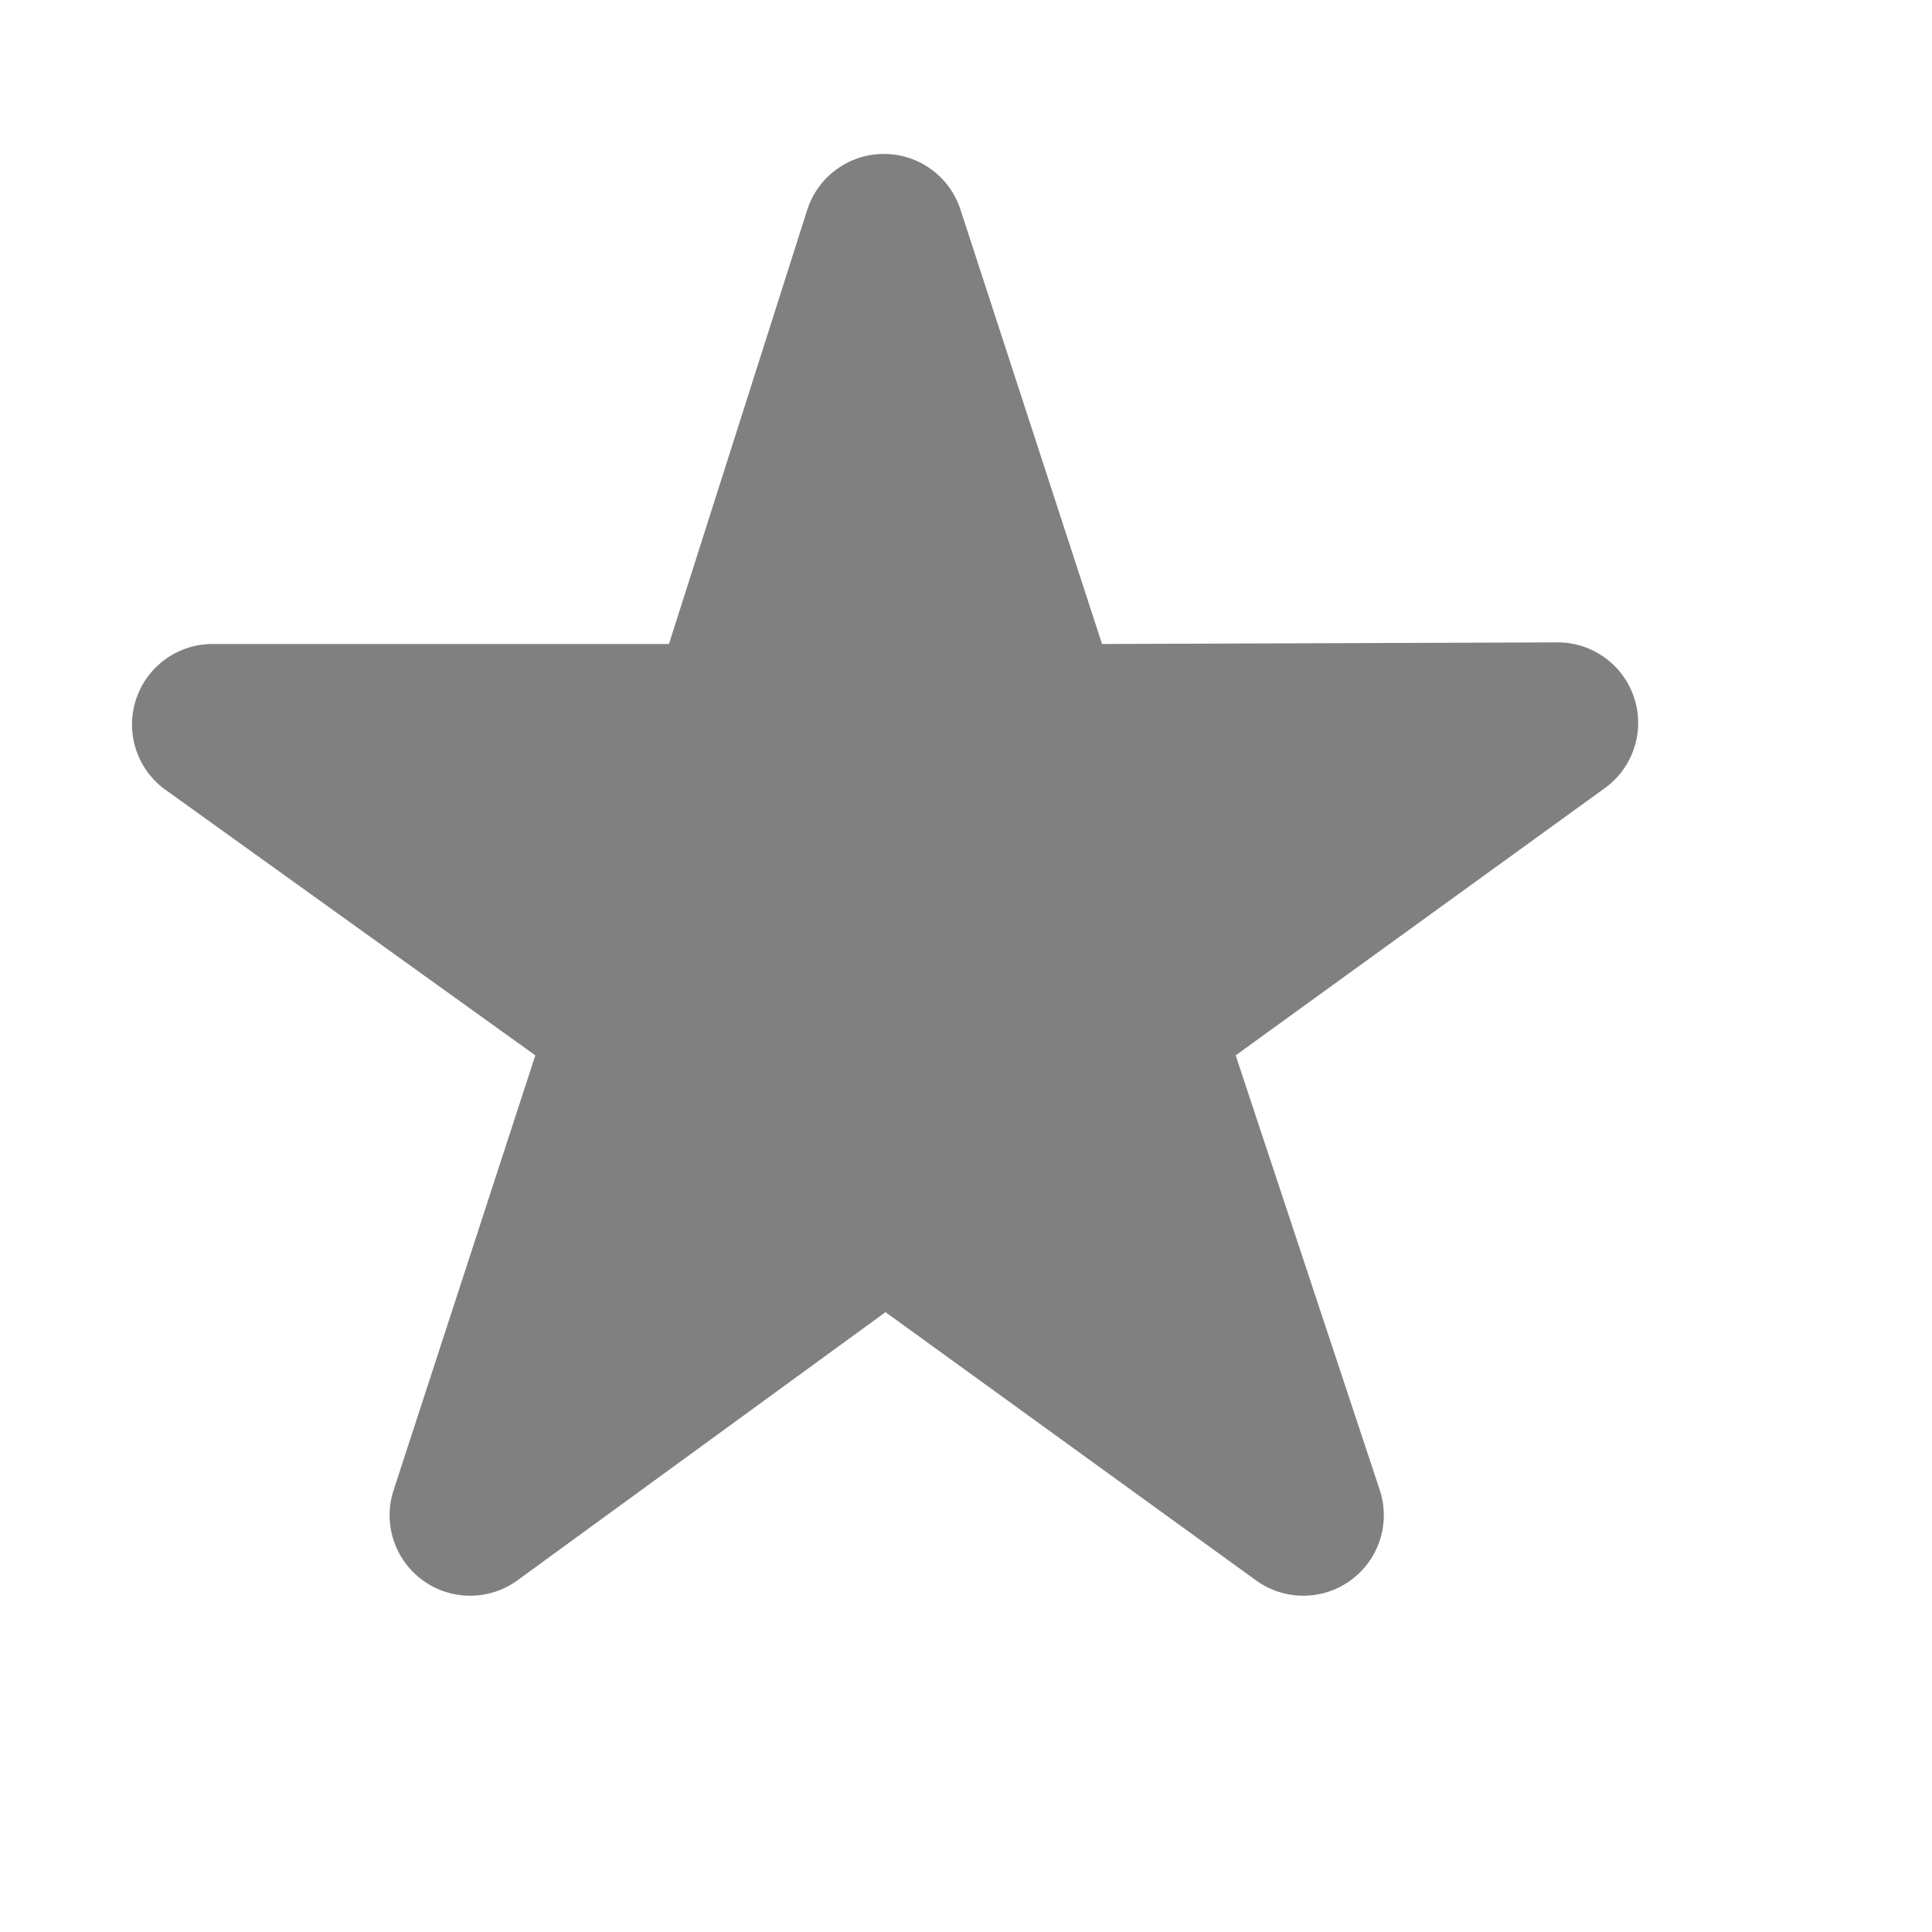
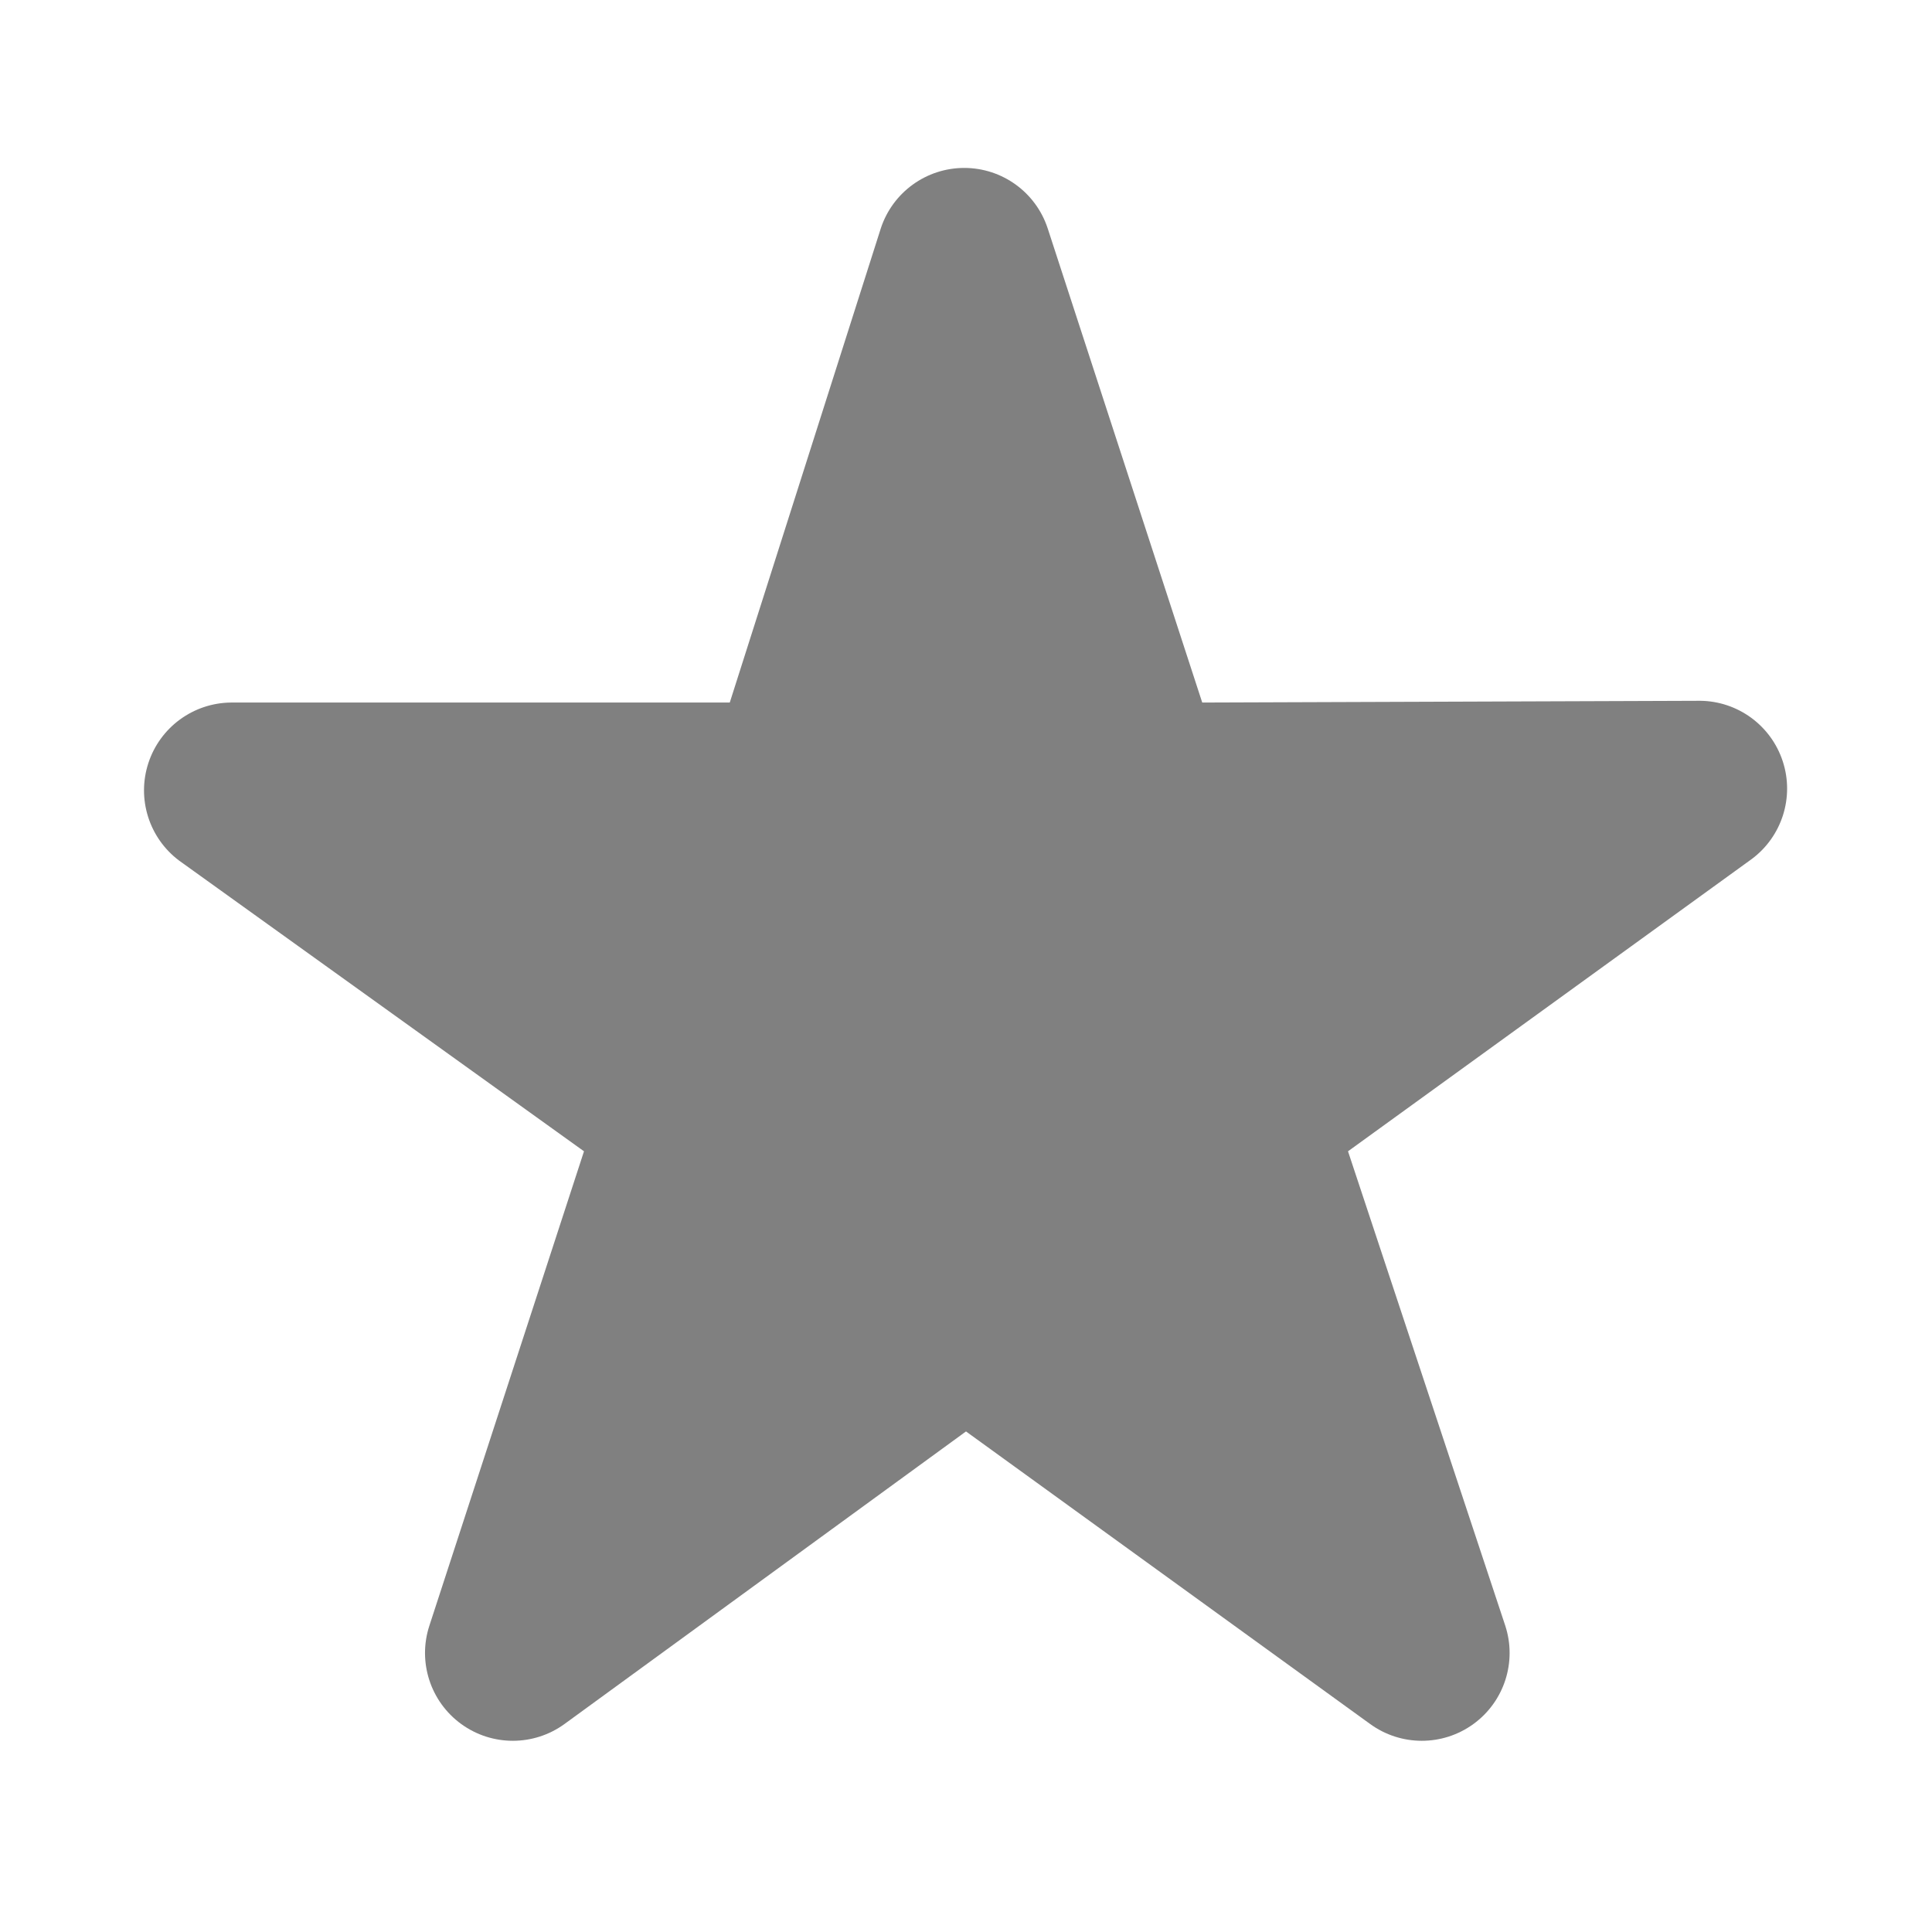
- <svg xmlns="http://www.w3.org/2000/svg" viewBox="0 0 24 24">
+ <svg xmlns="http://www.w3.org/2000/svg" viewBox="0 0 22 22">
  <defs>
    <style id="current-color-scheme" type="text/css">
      .ColorScheme-Text { color: #808080 }
    </style>
  </defs>
-   <path class="ColorScheme-Text" style="fill:currentColor" transform="translate(11,11.71)" d="M  2.69, -3.71 l -1.76, -5.40 a 1,1 0 0 0 -1.90, 0            L -2.69, -3.71 h -5.68        a 1,1 0 0 0 -0.59, 1.80            L -4.35,  1.40 l -1.76,  5.40 a 1,1 0 0 0  1.54, 1.12            L     0,  4.59 l  4.60,  3.33 a 1,1 0 0 0  1.54,-1.12            L  4.35,  1.40 l  4.60, -3.33 a 1,1 0 0 0 -0.59,-1.80" />
+   <g class="ColorScheme-Text" style="fill:currentColor" transform="translate(11,11.71)">
+     <path d="M  2.69, -3.71 l -1.76, -5.40 a 1,1 0 0 0 -1.90, 0              L -2.69, -3.71 h -5.68        a 1,1 0 0 0 -0.59, 1.80              L -4.35,  1.40 l -1.76,  5.40 a 1,1 0 0 0  1.54, 1.12              L     0,  4.59 l  4.60,  3.33 a 1,1 0 0 0  1.54,-1.12              L  4.35,  1.40 l  4.60, -3.33 a 1,1 0 0 0 -0.59,-1.80" />
+   </g>
</svg>
